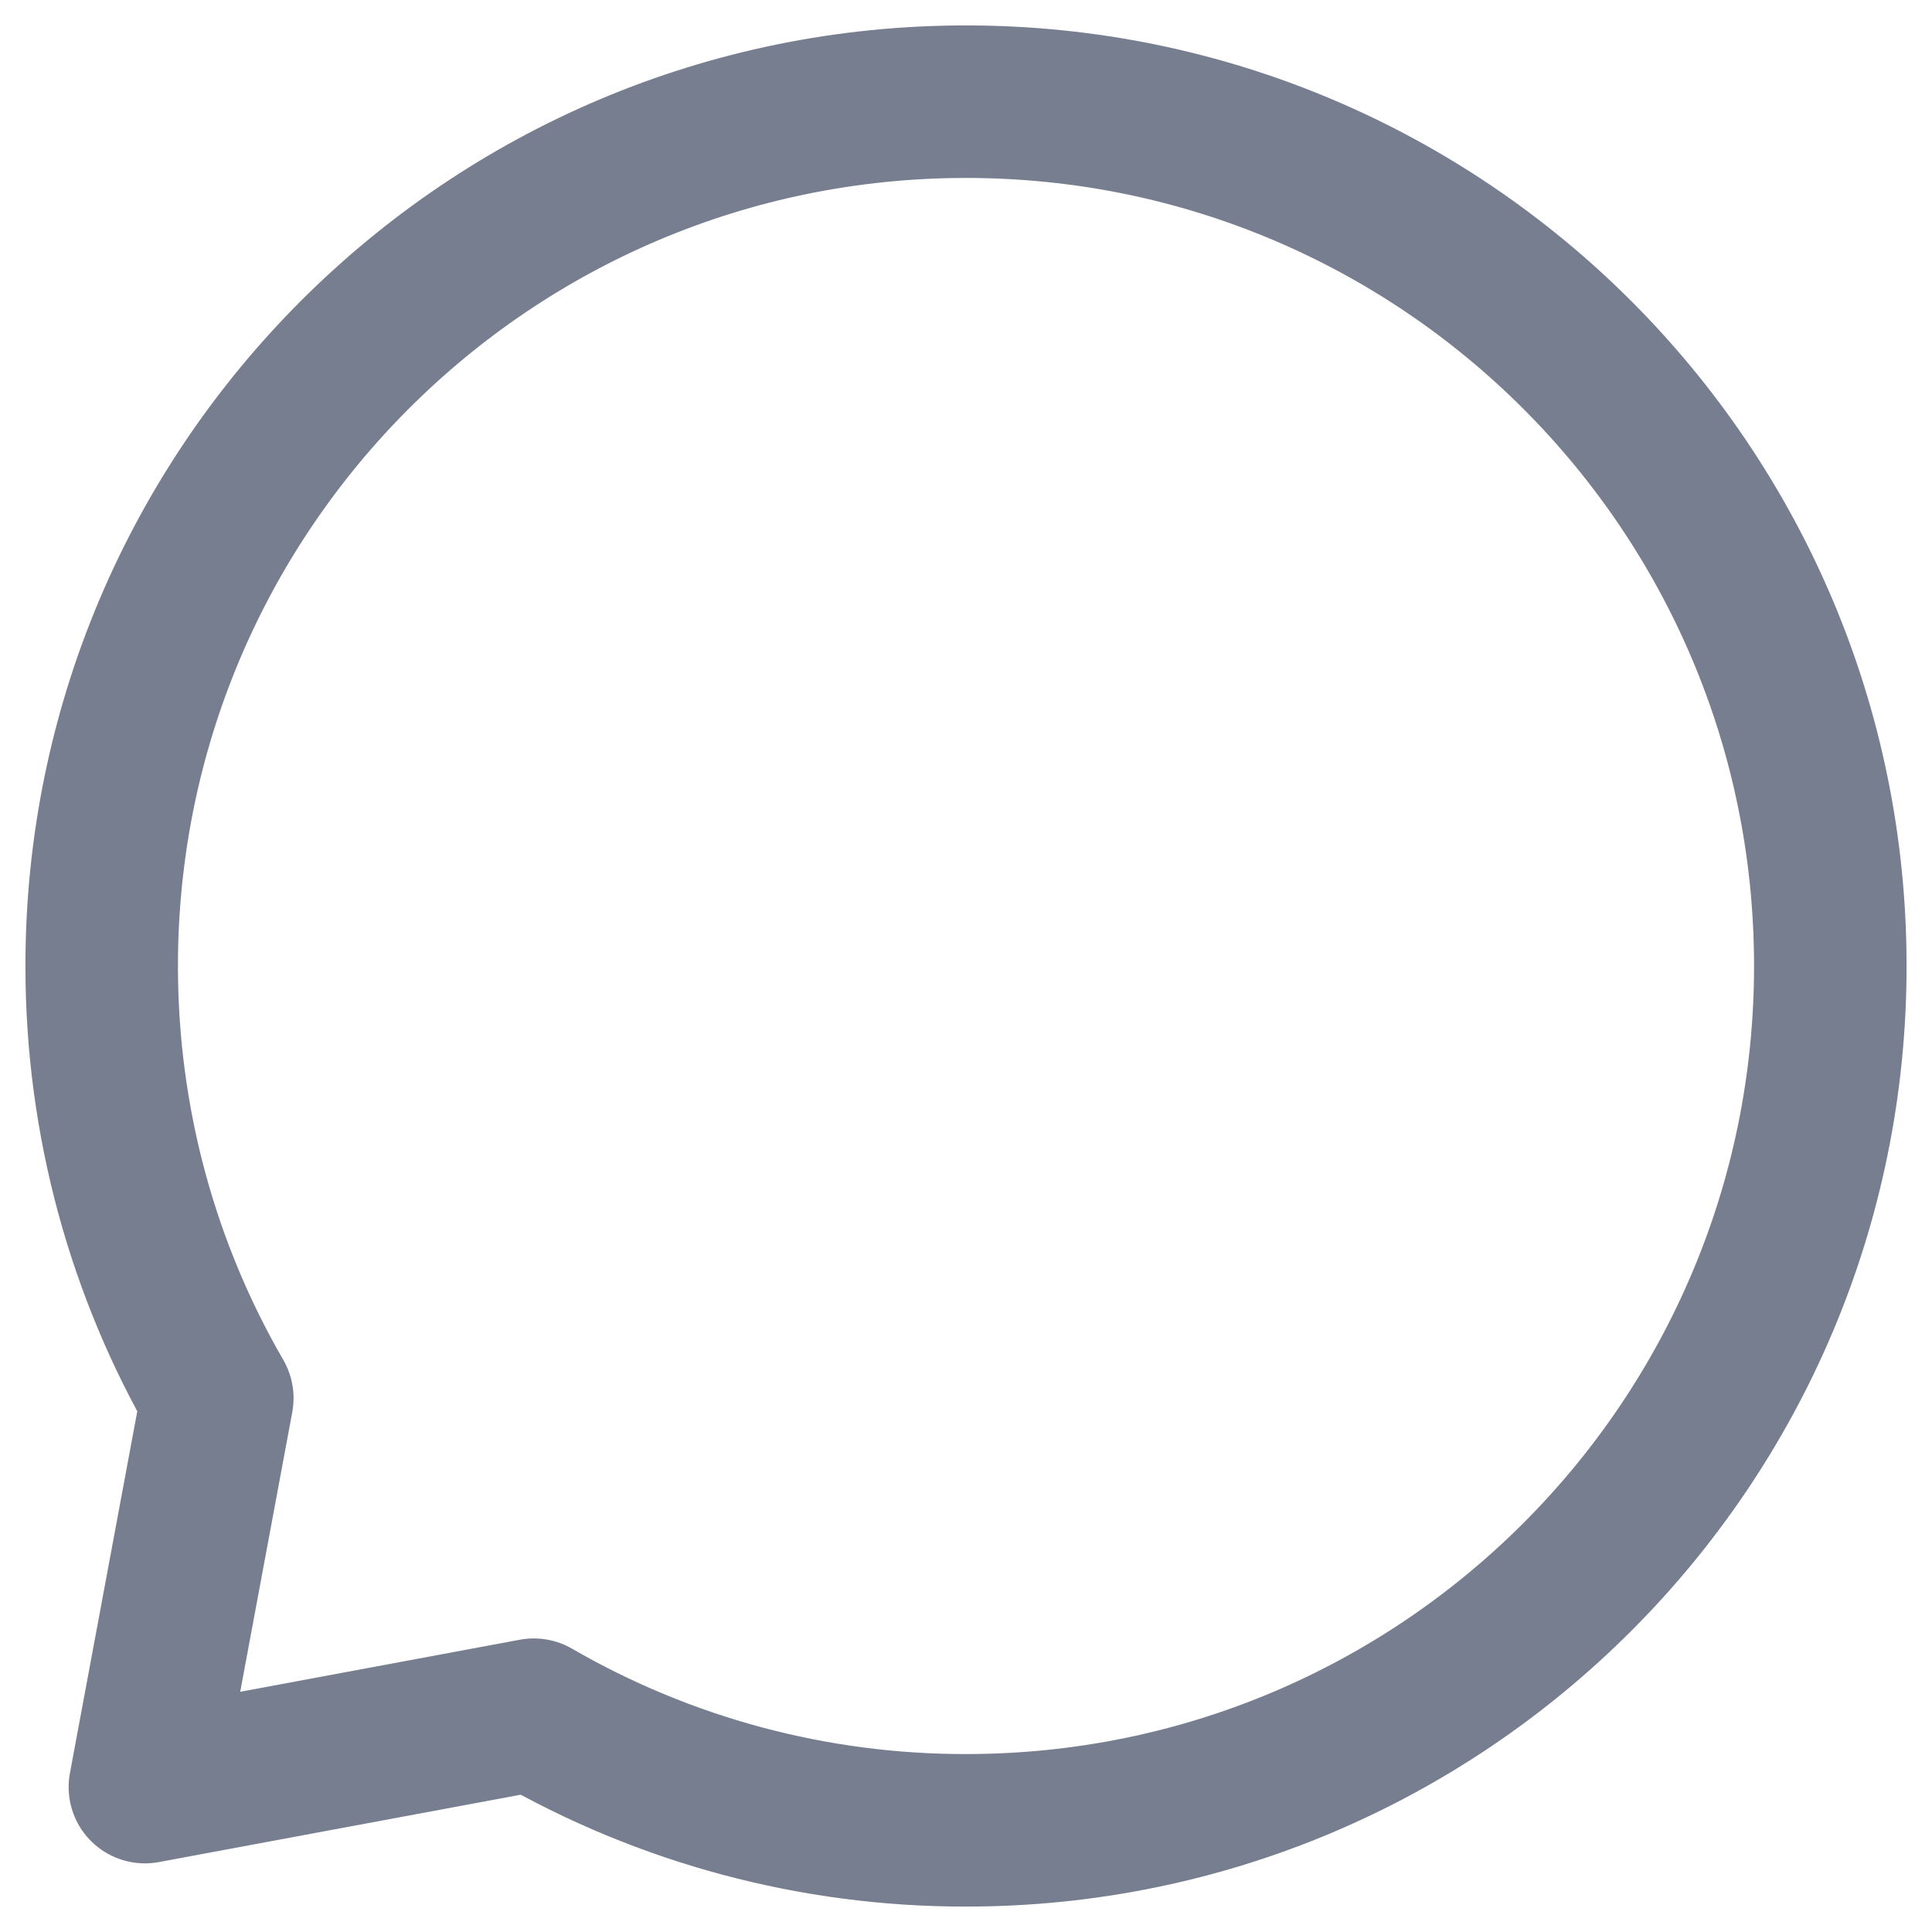
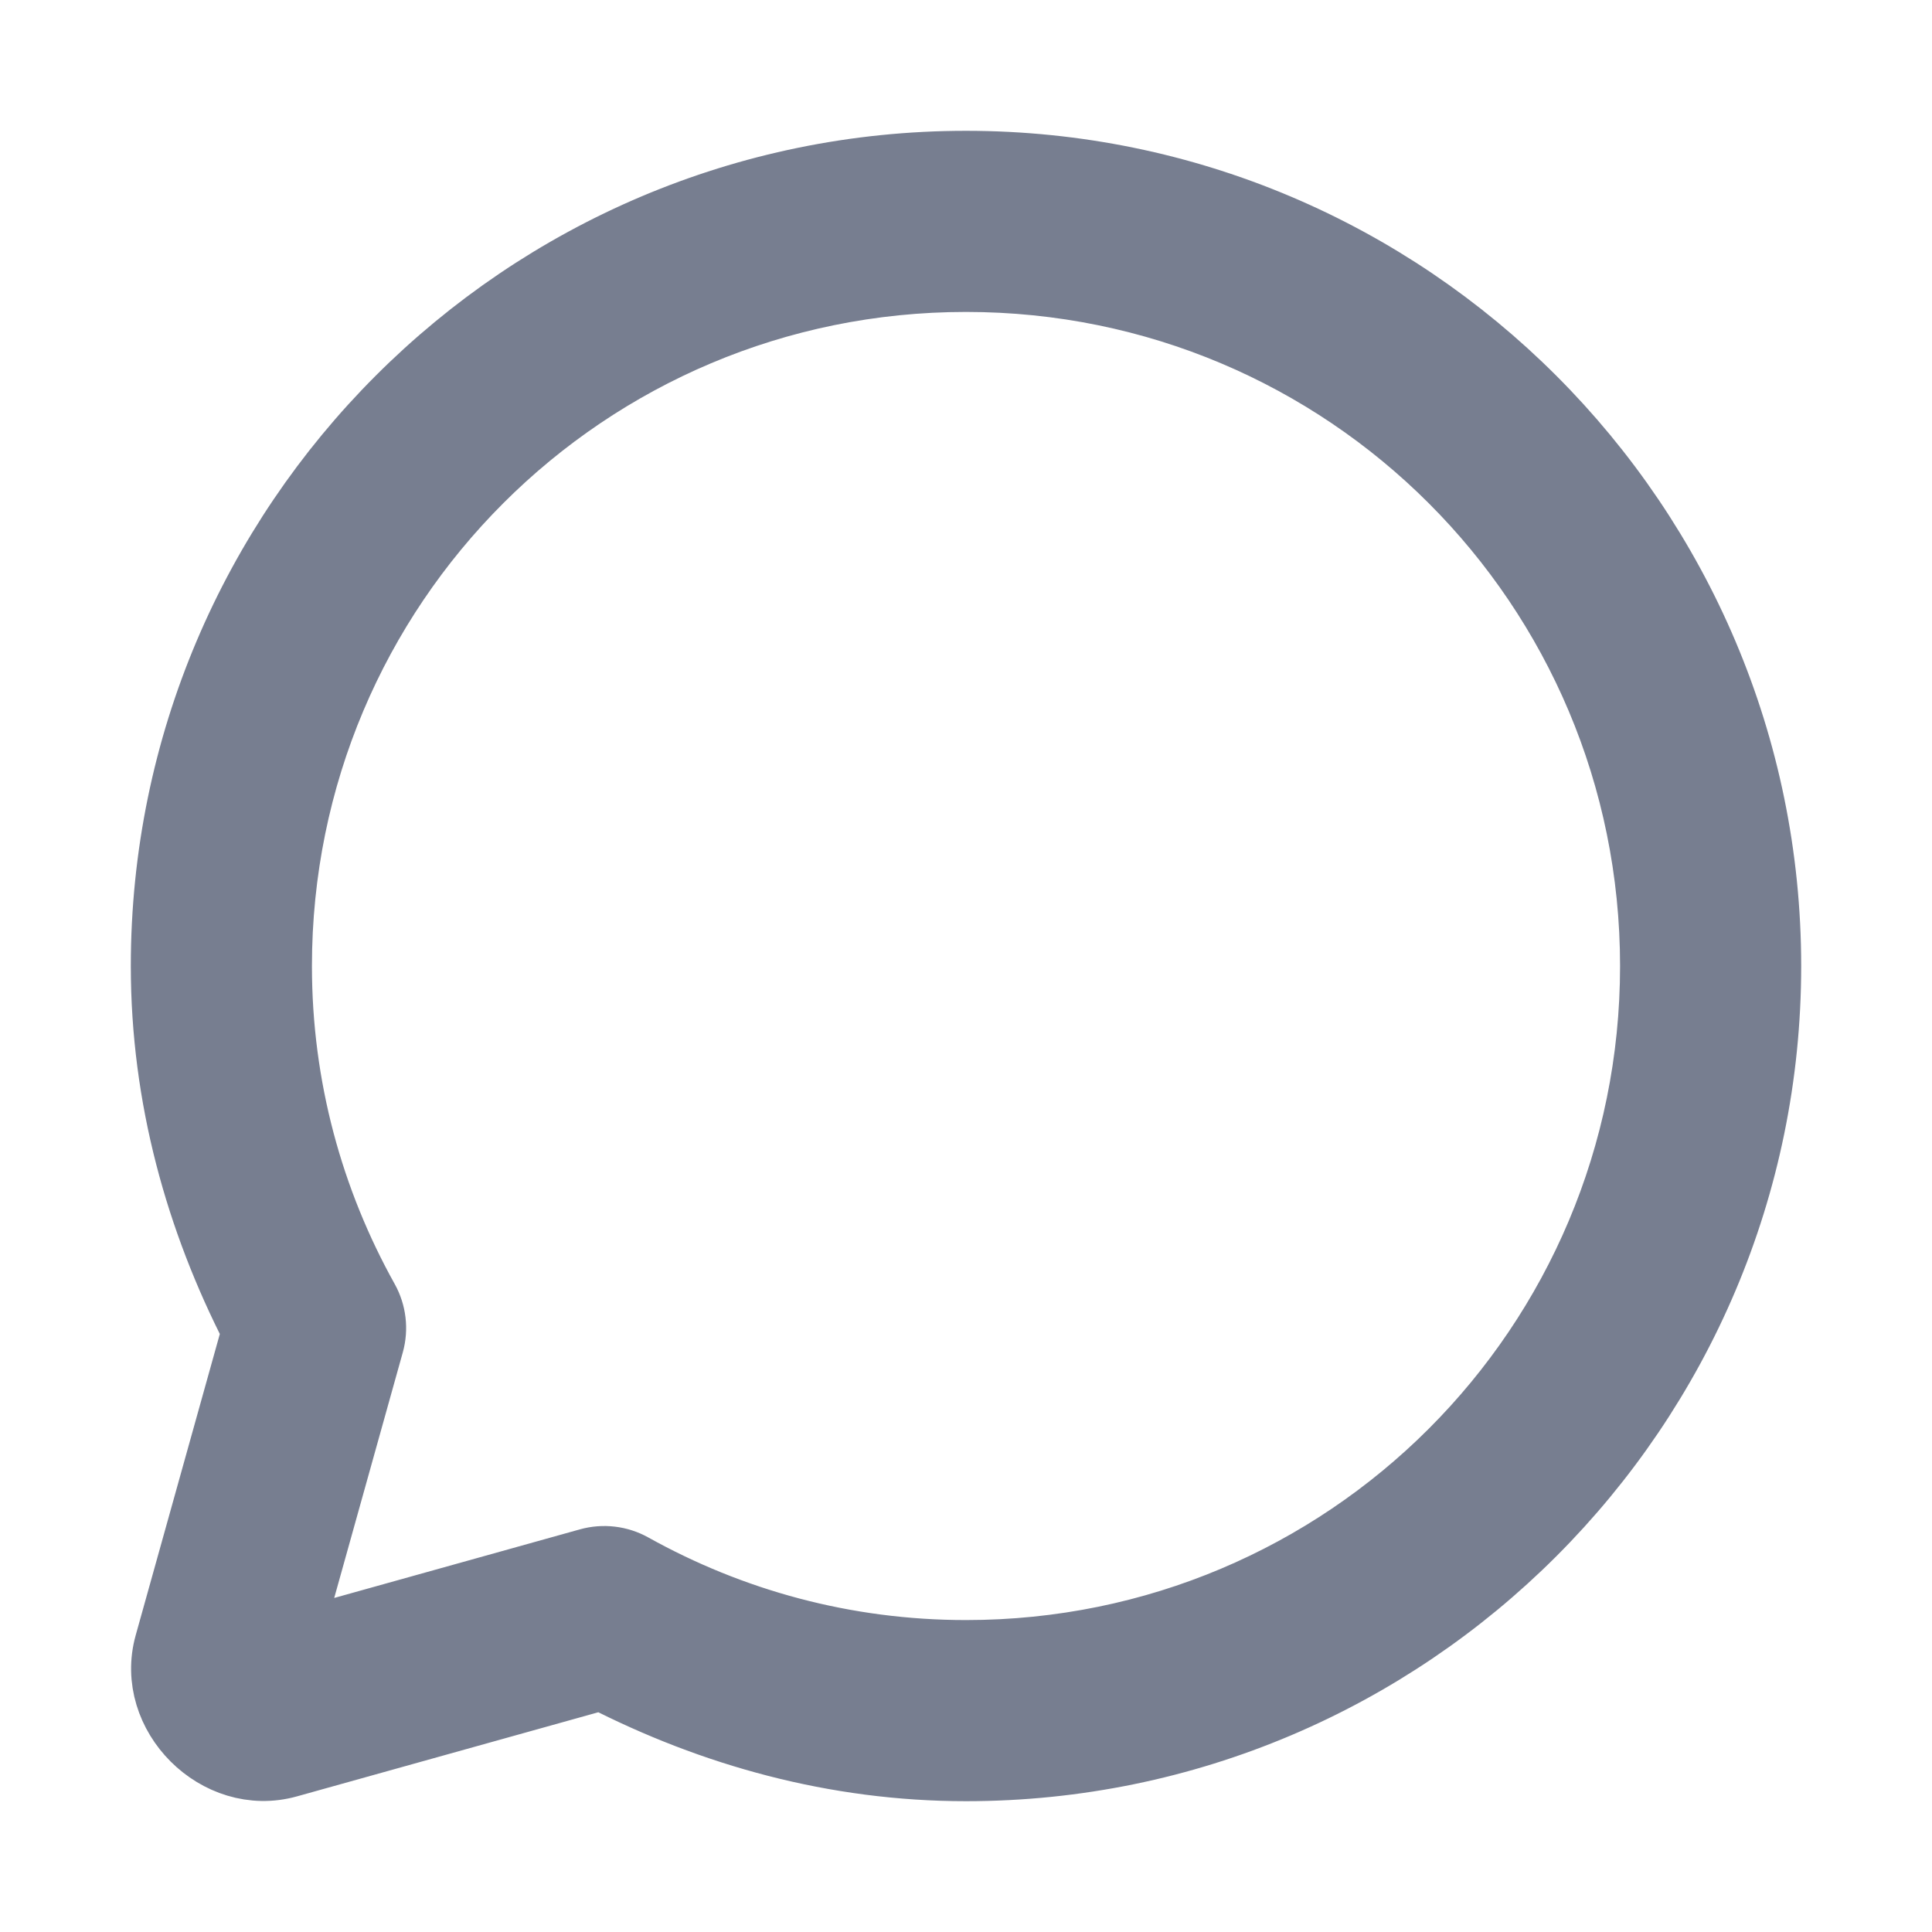
- <svg xmlns="http://www.w3.org/2000/svg" width="19" height="19" viewBox="0 0 19 19" fill="none">
-   <path d="M9.5 18C14.195 18 18 14.194 18 9.5C18 4.805 14.195 1 9.5 1C4.805 1 1 4.805 1 9.5C1 11.048 1.414 12.501 2.137 13.75L1.425 17.575L5.25 16.863C6.542 17.61 8.008 18.002 9.5 18Z" stroke="#777E90" stroke-width="1.5" stroke-linecap="round" stroke-linejoin="round" />
+ <svg xmlns="http://www.w3.org/2000/svg" viewBox="0 0 48 48" width="48px" height="48px" fill="#777E90">
+   <path d="M 24 4 C 12.972 4 4 12.972 4 24 C 4 27.275 4.863 30.335 6.262 33.064 L 4.094 40.828 C 3.589 42.632 5.372 44.413 7.176 43.908 L 14.943 41.74 C 17.671 43.137 20.727 44 24 44 C 35.028 44 44 35.028 44 24 C 44 12.972 35.028 4 24 4 z M 24 7 C 33.406 7 41 14.594 41 24 C 41 33.406 33.406 41 24 41 C 20.997 41 18.192 40.218 15.744 38.854 A 1.5 1.5 0 0 0 14.609 38.719 L 7.223 40.781 L 9.285 33.398 A 1.5 1.5 0 0 0 9.15 32.264 C 7.784 29.813 7 27.005 7 24 C 7 14.594 14.594 7 24 7 z" stroke="#777E90" stroke-width="1.5" />
</svg>
